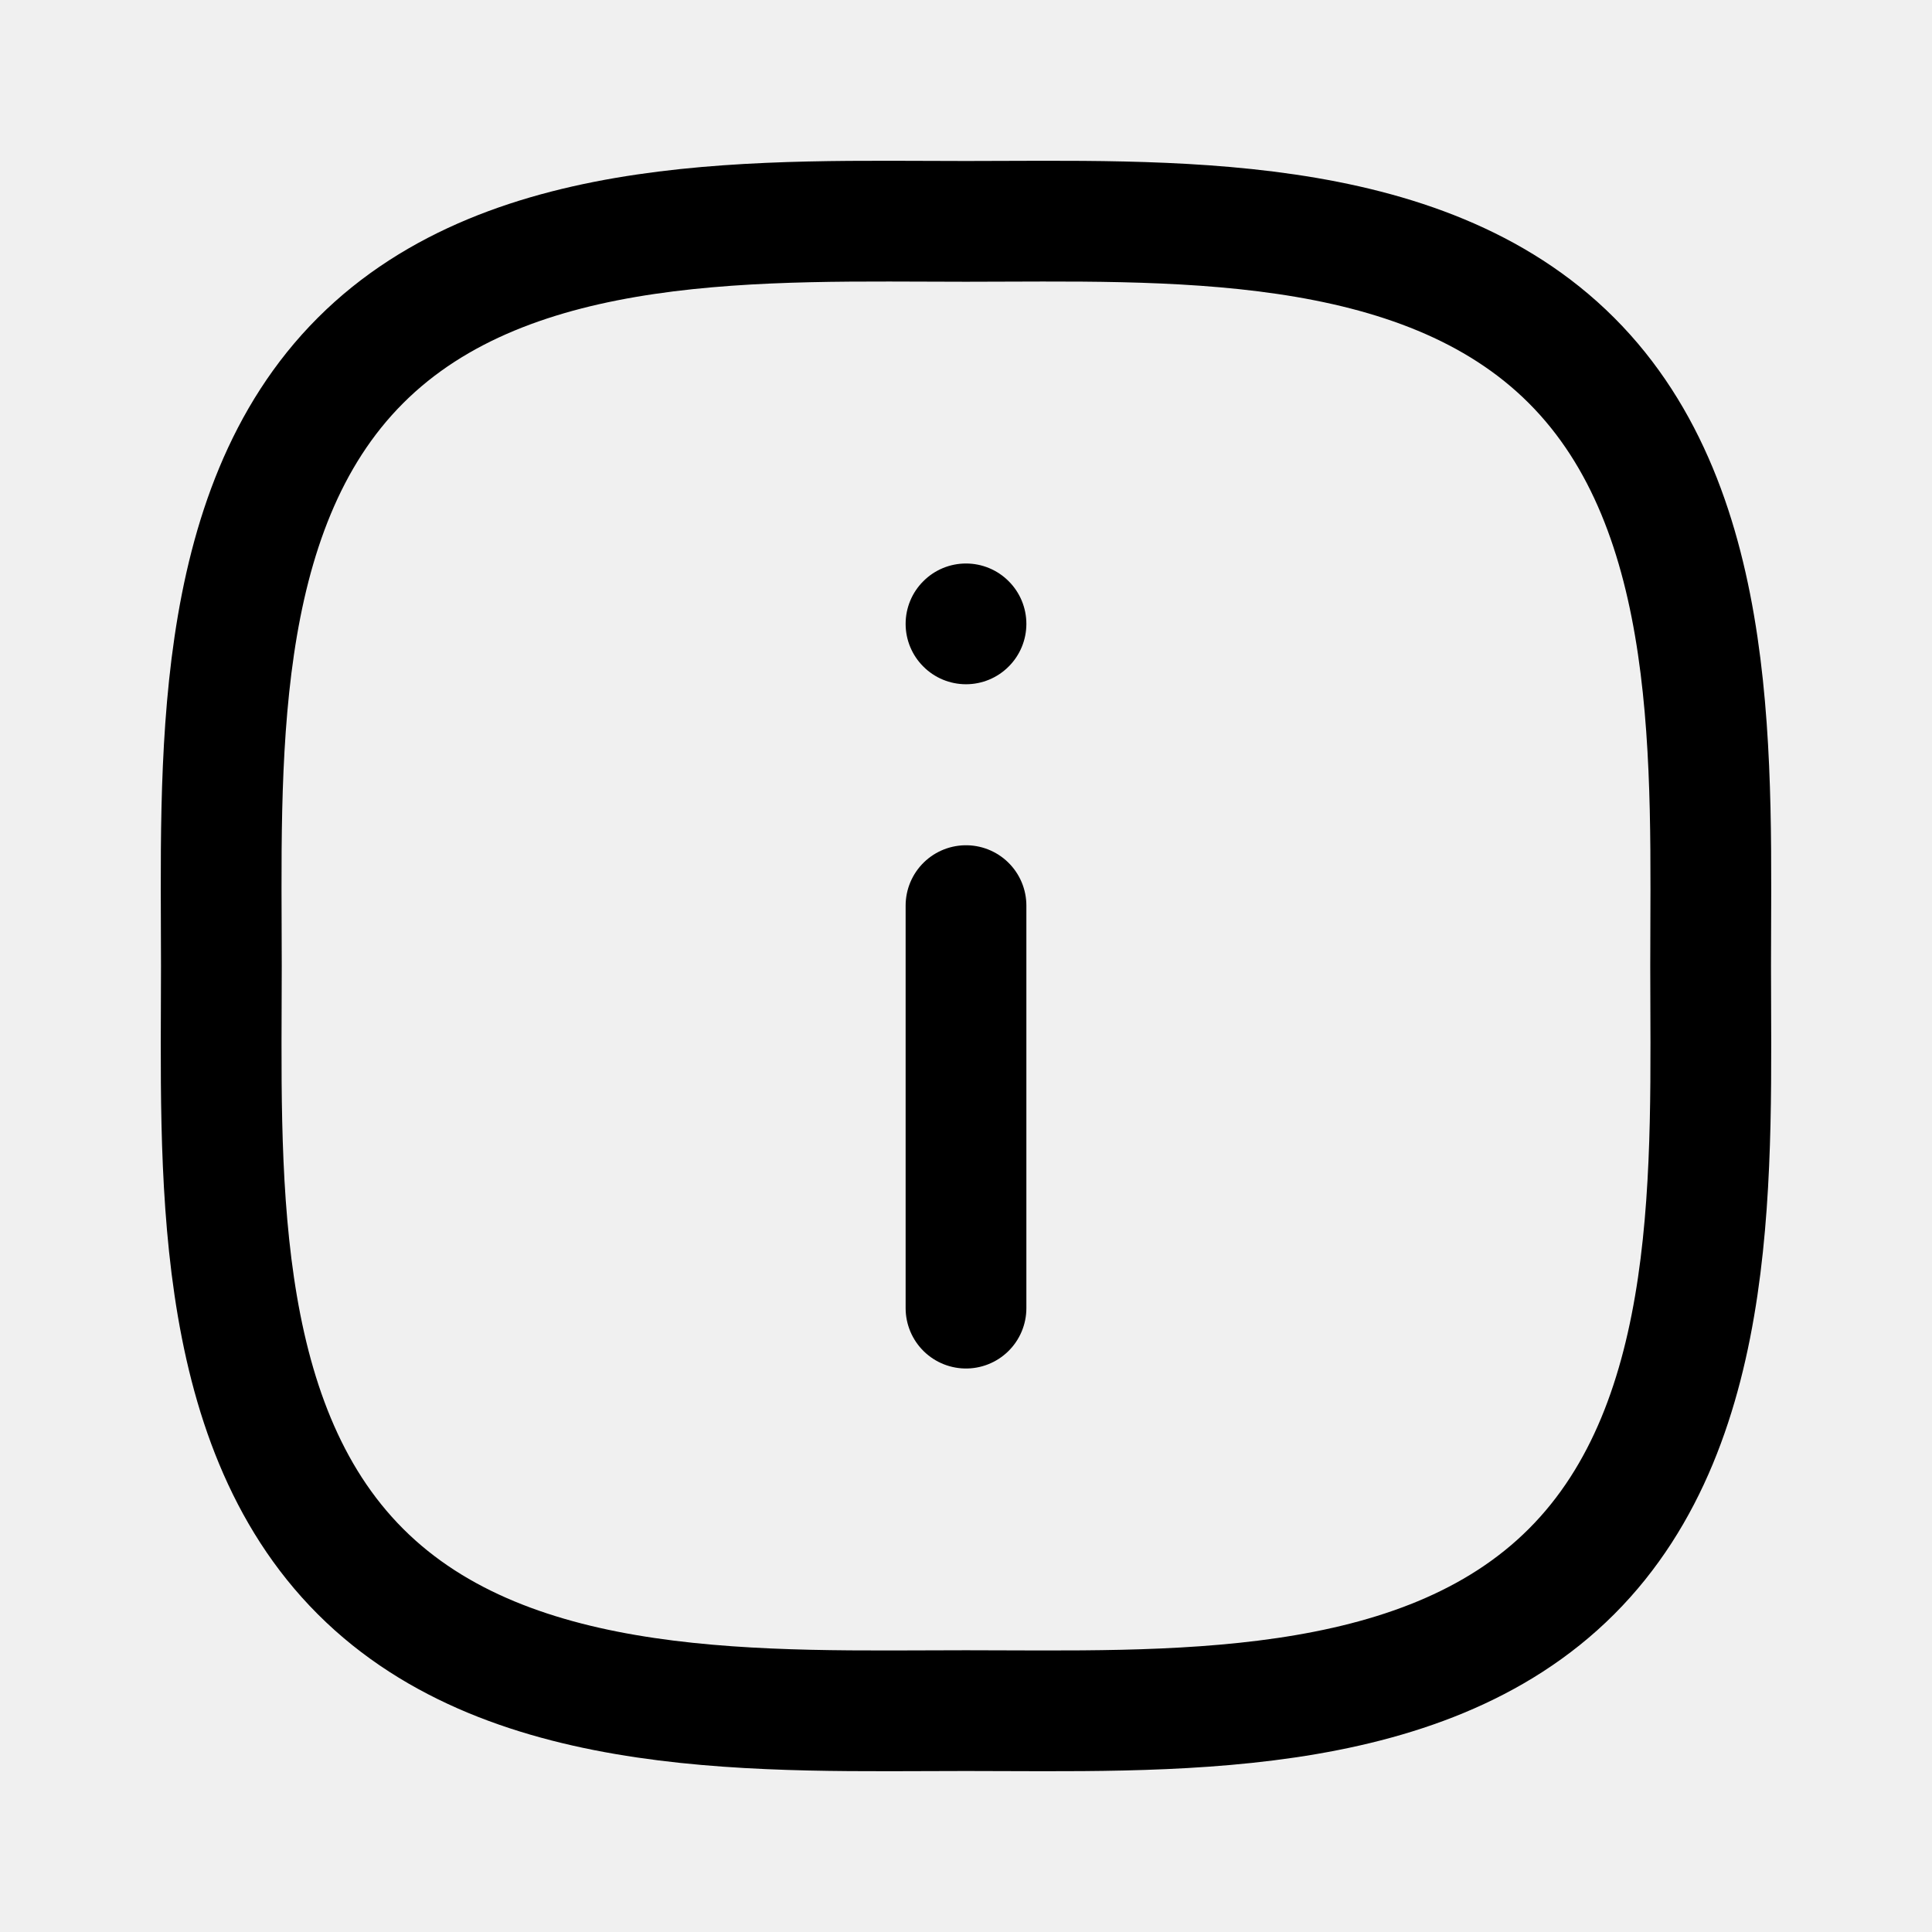
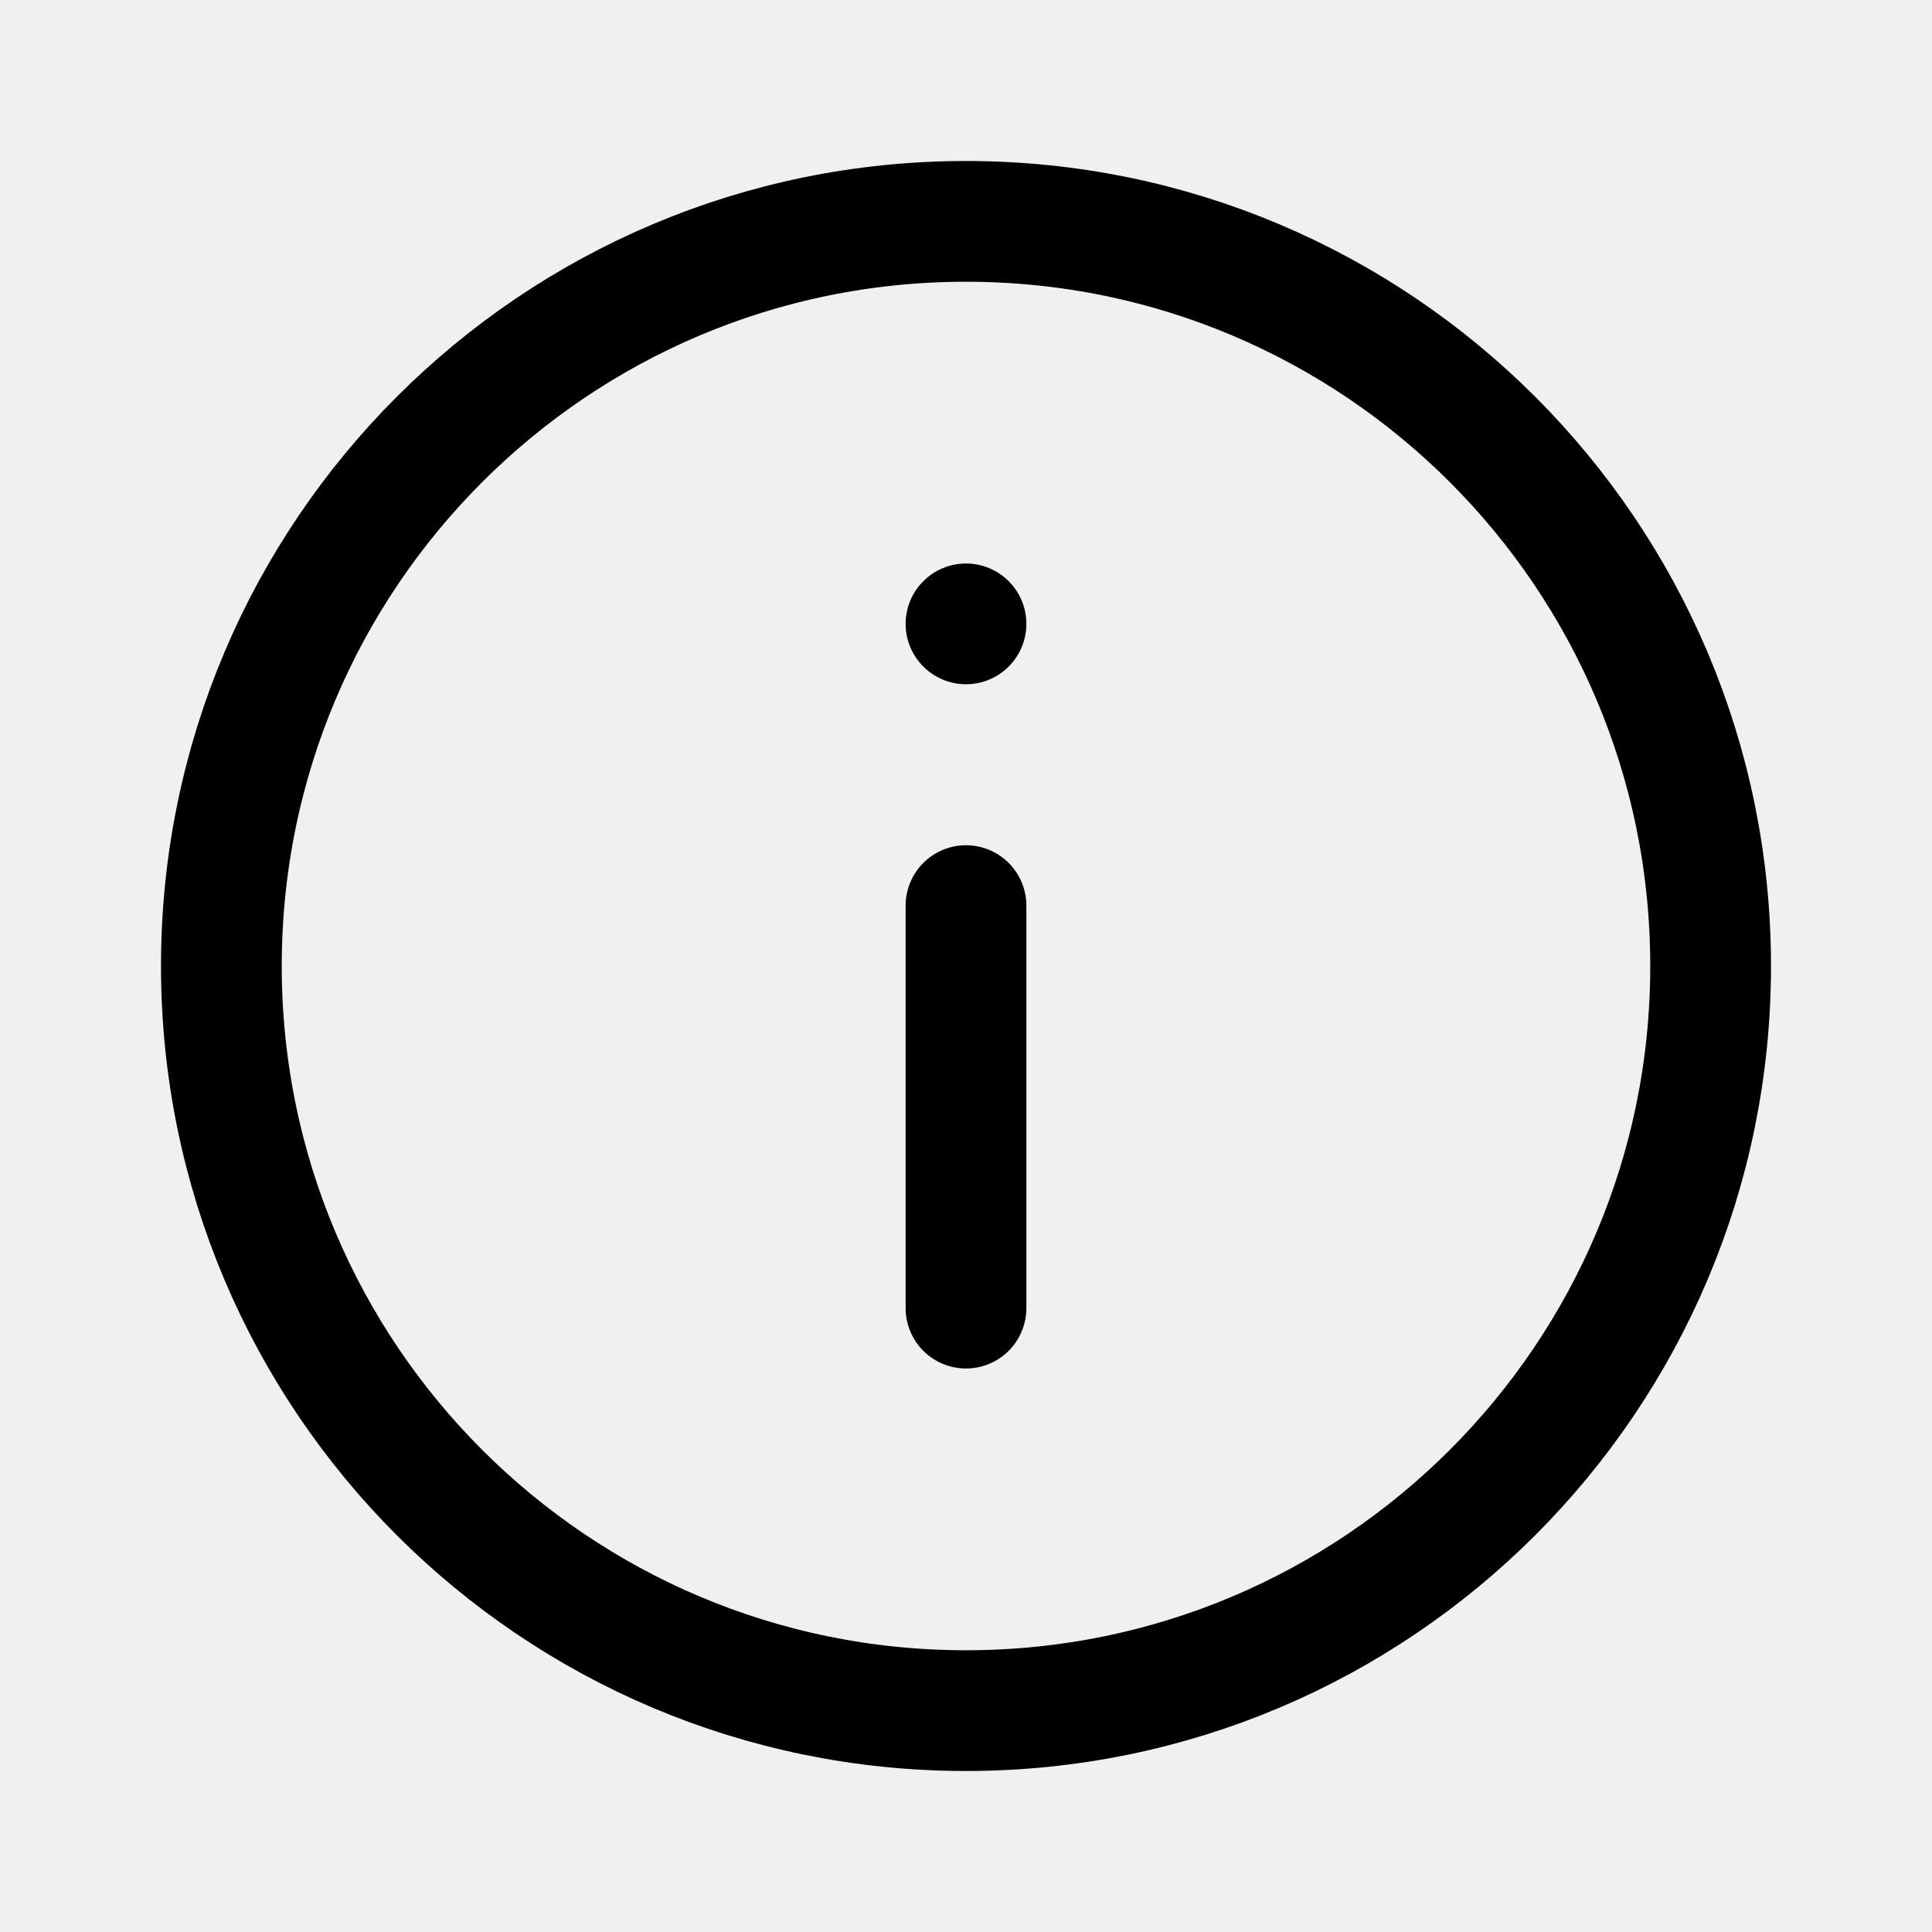
<svg xmlns="http://www.w3.org/2000/svg" width="24" height="24" viewBox="0 0 24 24" fill="none">
-   <path d="M21.25 12C21.25 14.457 21.399 17.645 19.522 19.522C17.645 21.399 14.457 21.25 12 21.25C9.542 21.25 6.355 21.399 4.478 19.522C2.6 17.645 2.75 14.457 2.75 12C2.75 9.543 2.6 6.355 4.478 4.478C6.355 2.6 9.542 2.75 12 2.75C14.457 2.75 17.645 2.6 19.522 4.478C21.399 6.355 21.25 9.543 21.25 12Z" stroke-width="1.5" stroke-linecap="round" stroke-linejoin="round" stroke="black" />
-   <path d="M11.25 7.75C11.25 7.949 11.329 8.14 11.47 8.28C11.61 8.421 11.801 8.5 12 8.5C12.199 8.5 12.39 8.421 12.53 8.28C12.671 8.14 12.75 7.949 12.75 7.75C12.75 7.551 12.671 7.36 12.53 7.22C12.39 7.079 12.199 7 12 7C11.801 7 11.61 7.079 11.47 7.22C11.329 7.36 11.25 7.551 11.25 7.75Z" fill="black" />
-   <path d="M12 11.25V16.25" stroke-width="1.5" stroke-linecap="round" stroke-linejoin="round" stroke="black" />
+   <g clip-path="url(#clip0_40_23)">
+     <path d="M21.25 12C21.25 17.109 17.109 21.25 12 21.25C6.891 21.25 2.75 17.109 2.75 12C2.75 6.891 6.891 2.75 12 2.75C17.109 2.75 21.25 6.891 21.25 12Z" stroke-width="1.5" stroke-linecap="round" stroke-linejoin="round" stroke="black" />
+     <path d="M11.25 7.75C11.25 7.949 11.329 8.14 11.47 8.28C11.61 8.421 11.801 8.5 12 8.5C12.199 8.5 12.39 8.421 12.53 8.28C12.671 8.14 12.75 7.949 12.75 7.75C12.75 7.551 12.671 7.36 12.53 7.22C12.39 7.079 12.199 7 12 7C11.801 7 11.61 7.079 11.47 7.22C11.329 7.36 11.25 7.551 11.25 7.75Z" fill="black" />
+     <path d="M12 11.25V16.25" stroke-width="1.5" stroke-linecap="round" stroke-linejoin="round" stroke="black" />
+   </g>
+   <defs>
+     <clipPath id="clip0_40_23">
+       <rect width="24" height="24" fill="white" />
+     </clipPath>
+   </defs>
</svg>
